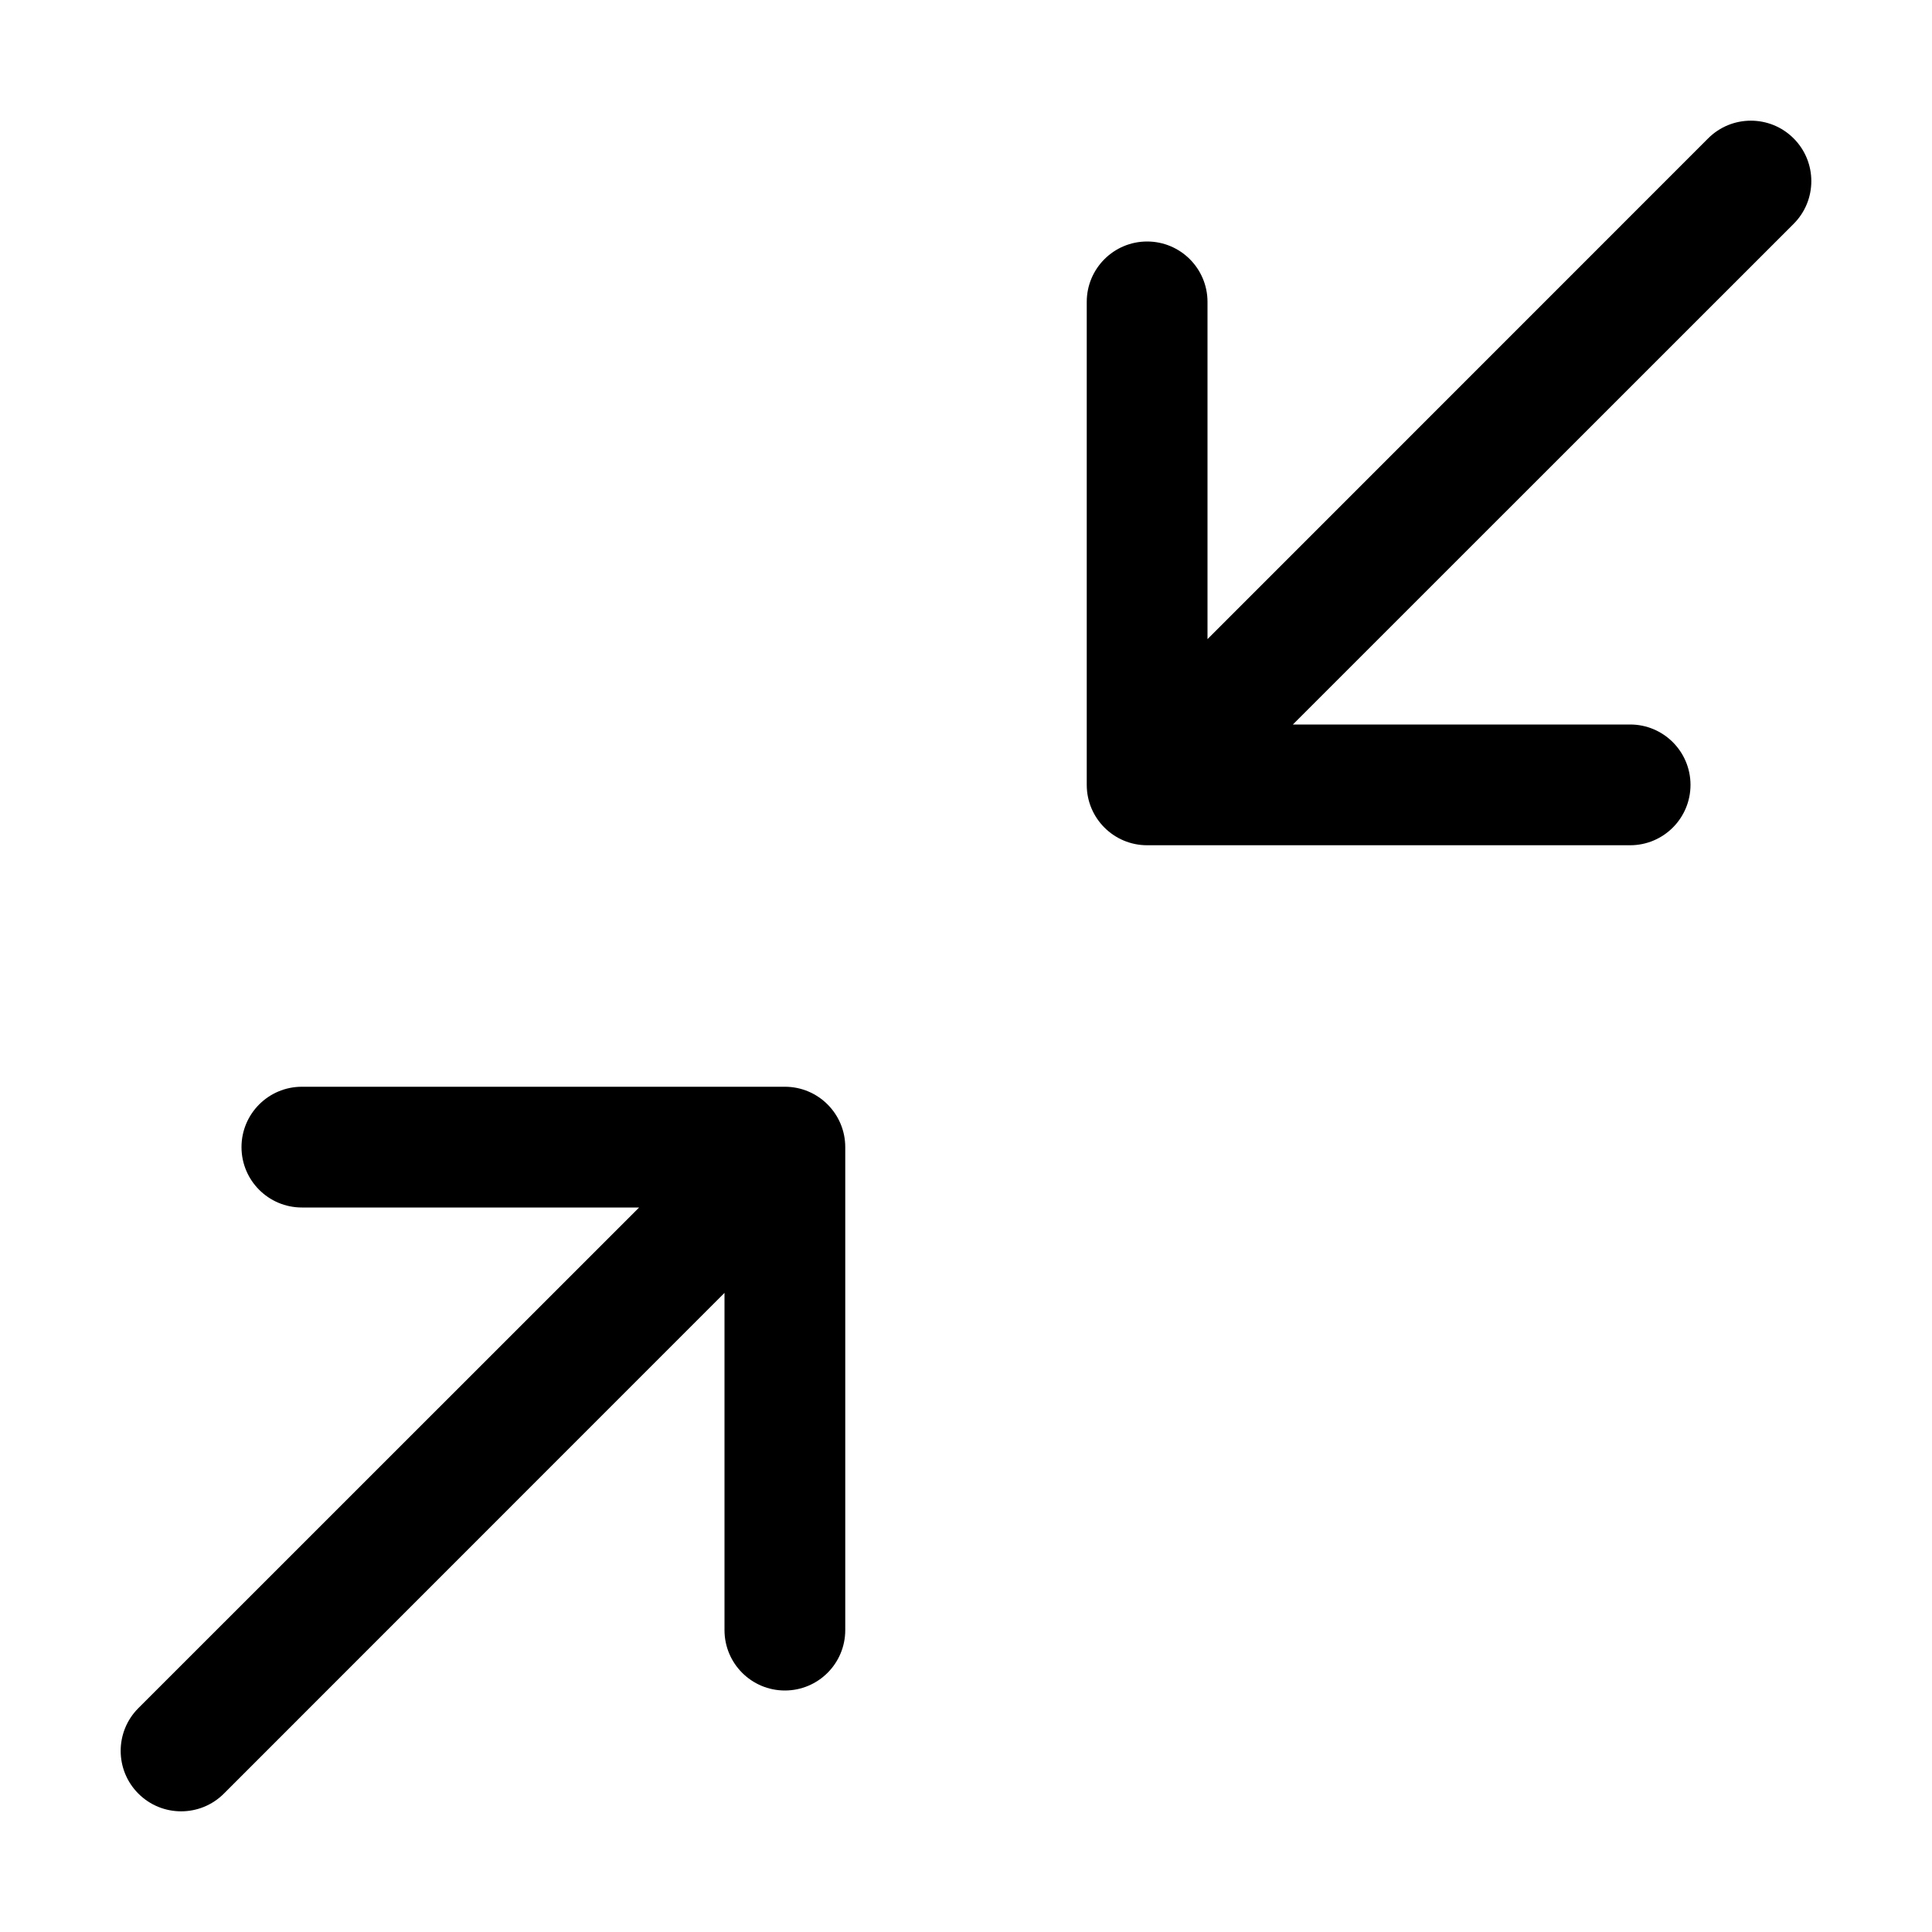
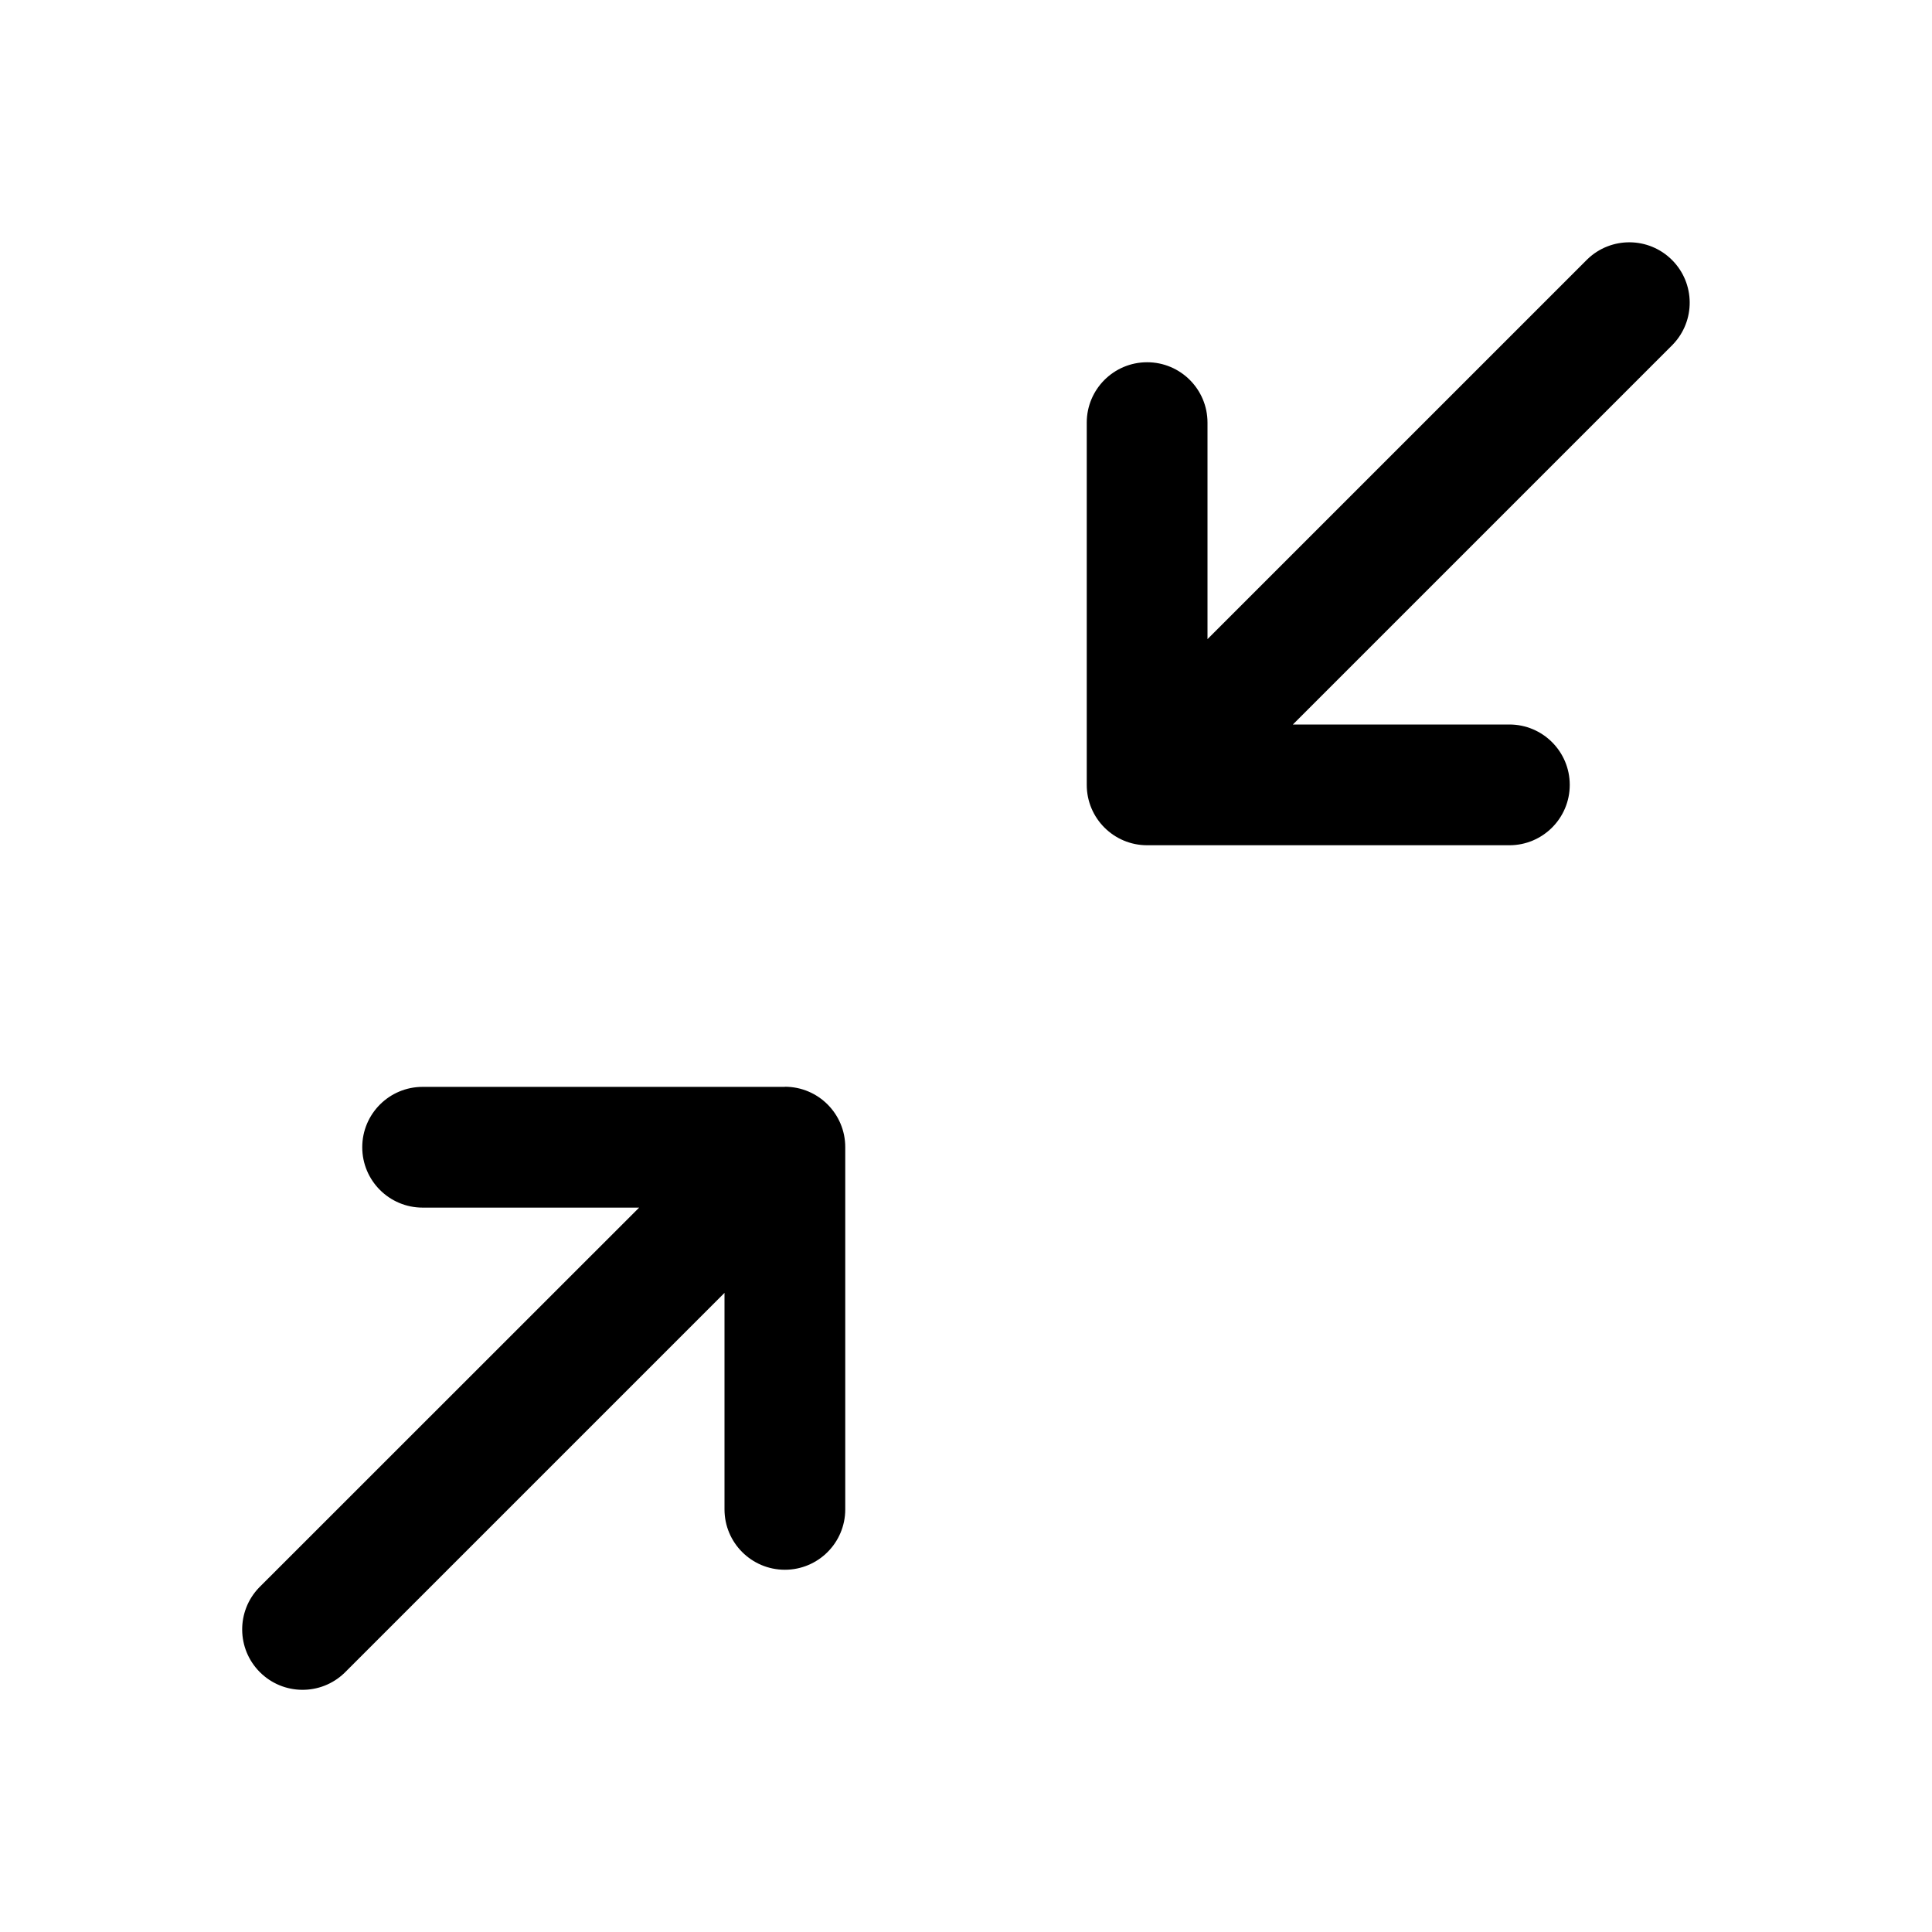
<svg xmlns="http://www.w3.org/2000/svg">
  <symbol id="icon" fill="none" viewBox="0 0 16 16">
-     <path fill="currentColor" fill-rule="evenodd" d="M14.854 1.854a.5.5 0 0 0-.708-.708L10 5.293V2.5a.5.5 0 0 0-1 0v4a.5.5 0 0 0 .5.5h4a.5.5 0 0 0 0-1h-2.793l4.147-4.146ZM2.5 9a.5.5 0 0 0 0 1h2.793l-4.147 4.146a.5.5 0 0 0 .708.708L6 10.707V13.5a.5.5 0 0 0 1 0v-4a.5.5 0 0 0-.5-.5h-4Z" clip-rule="evenodd" />
+     <path fill="currentColor" d="M6.5 9a.5.5 0 0 1 .5.5v3a.5.5 0 0 1-1 0v-1.793l-3.147 3.147a.5.5 0 0 1-.707-.707l3.147-3.146H3.5a.5.5 0 0 1 0-1h3Zm6.646-6.853a.5.5 0 0 1 .707.707L10.707 6H12.5a.5.5 0 1 1 0 1h-3a.5.5 0 0 1-.5-.5v-3a.5.5 0 0 1 1 0v1.793l3.146-3.146Z" />
  </symbol>
  <symbol id="icon-large" fill="none" viewBox="0 0 24 24">
-     <path fill="currentColor" fill-rule="evenodd" d="M20.854 3.854a.5.5 0 0 0-.708-.708L14 9.293V5.5a.5.5 0 0 0-1 0v5a.5.5 0 0 0 .5.5h5a.5.5 0 0 0 0-1h-3.793l6.147-6.146ZM5.5 13a.5.5 0 0 0 0 1h3.793l-6.147 6.146a.5.5 0 0 0 .708.708L10 14.707V18.5a.5.5 0 0 0 1 0v-5a.5.5 0 0 0-.5-.5h-5Z" clip-rule="evenodd" />
+     <path fill="currentColor" fill-rule="evenodd" d="M20.854 3.146a.5.5 0 0 0-.707 0L14 9.293V5.5a.5.5 0 0 0-1 0v5a.5.5 0 0 0 .5.5h5a.5.5 0 0 0 0-1h-3.793l6.146-6.146a.5.5 0 0 0 0-.708ZM10 14.707V18.5a.5.5 0 0 0 1 0v-5a.5.5 0 0 0-.5-.5h-5a.5.5 0 0 0 0 1h3.793l-6.147 6.146a.5.5 0 1 0 .708.707L10 14.707Z" clip-rule="evenodd" />
  </symbol>
  <use href="#icon" />
</svg>
